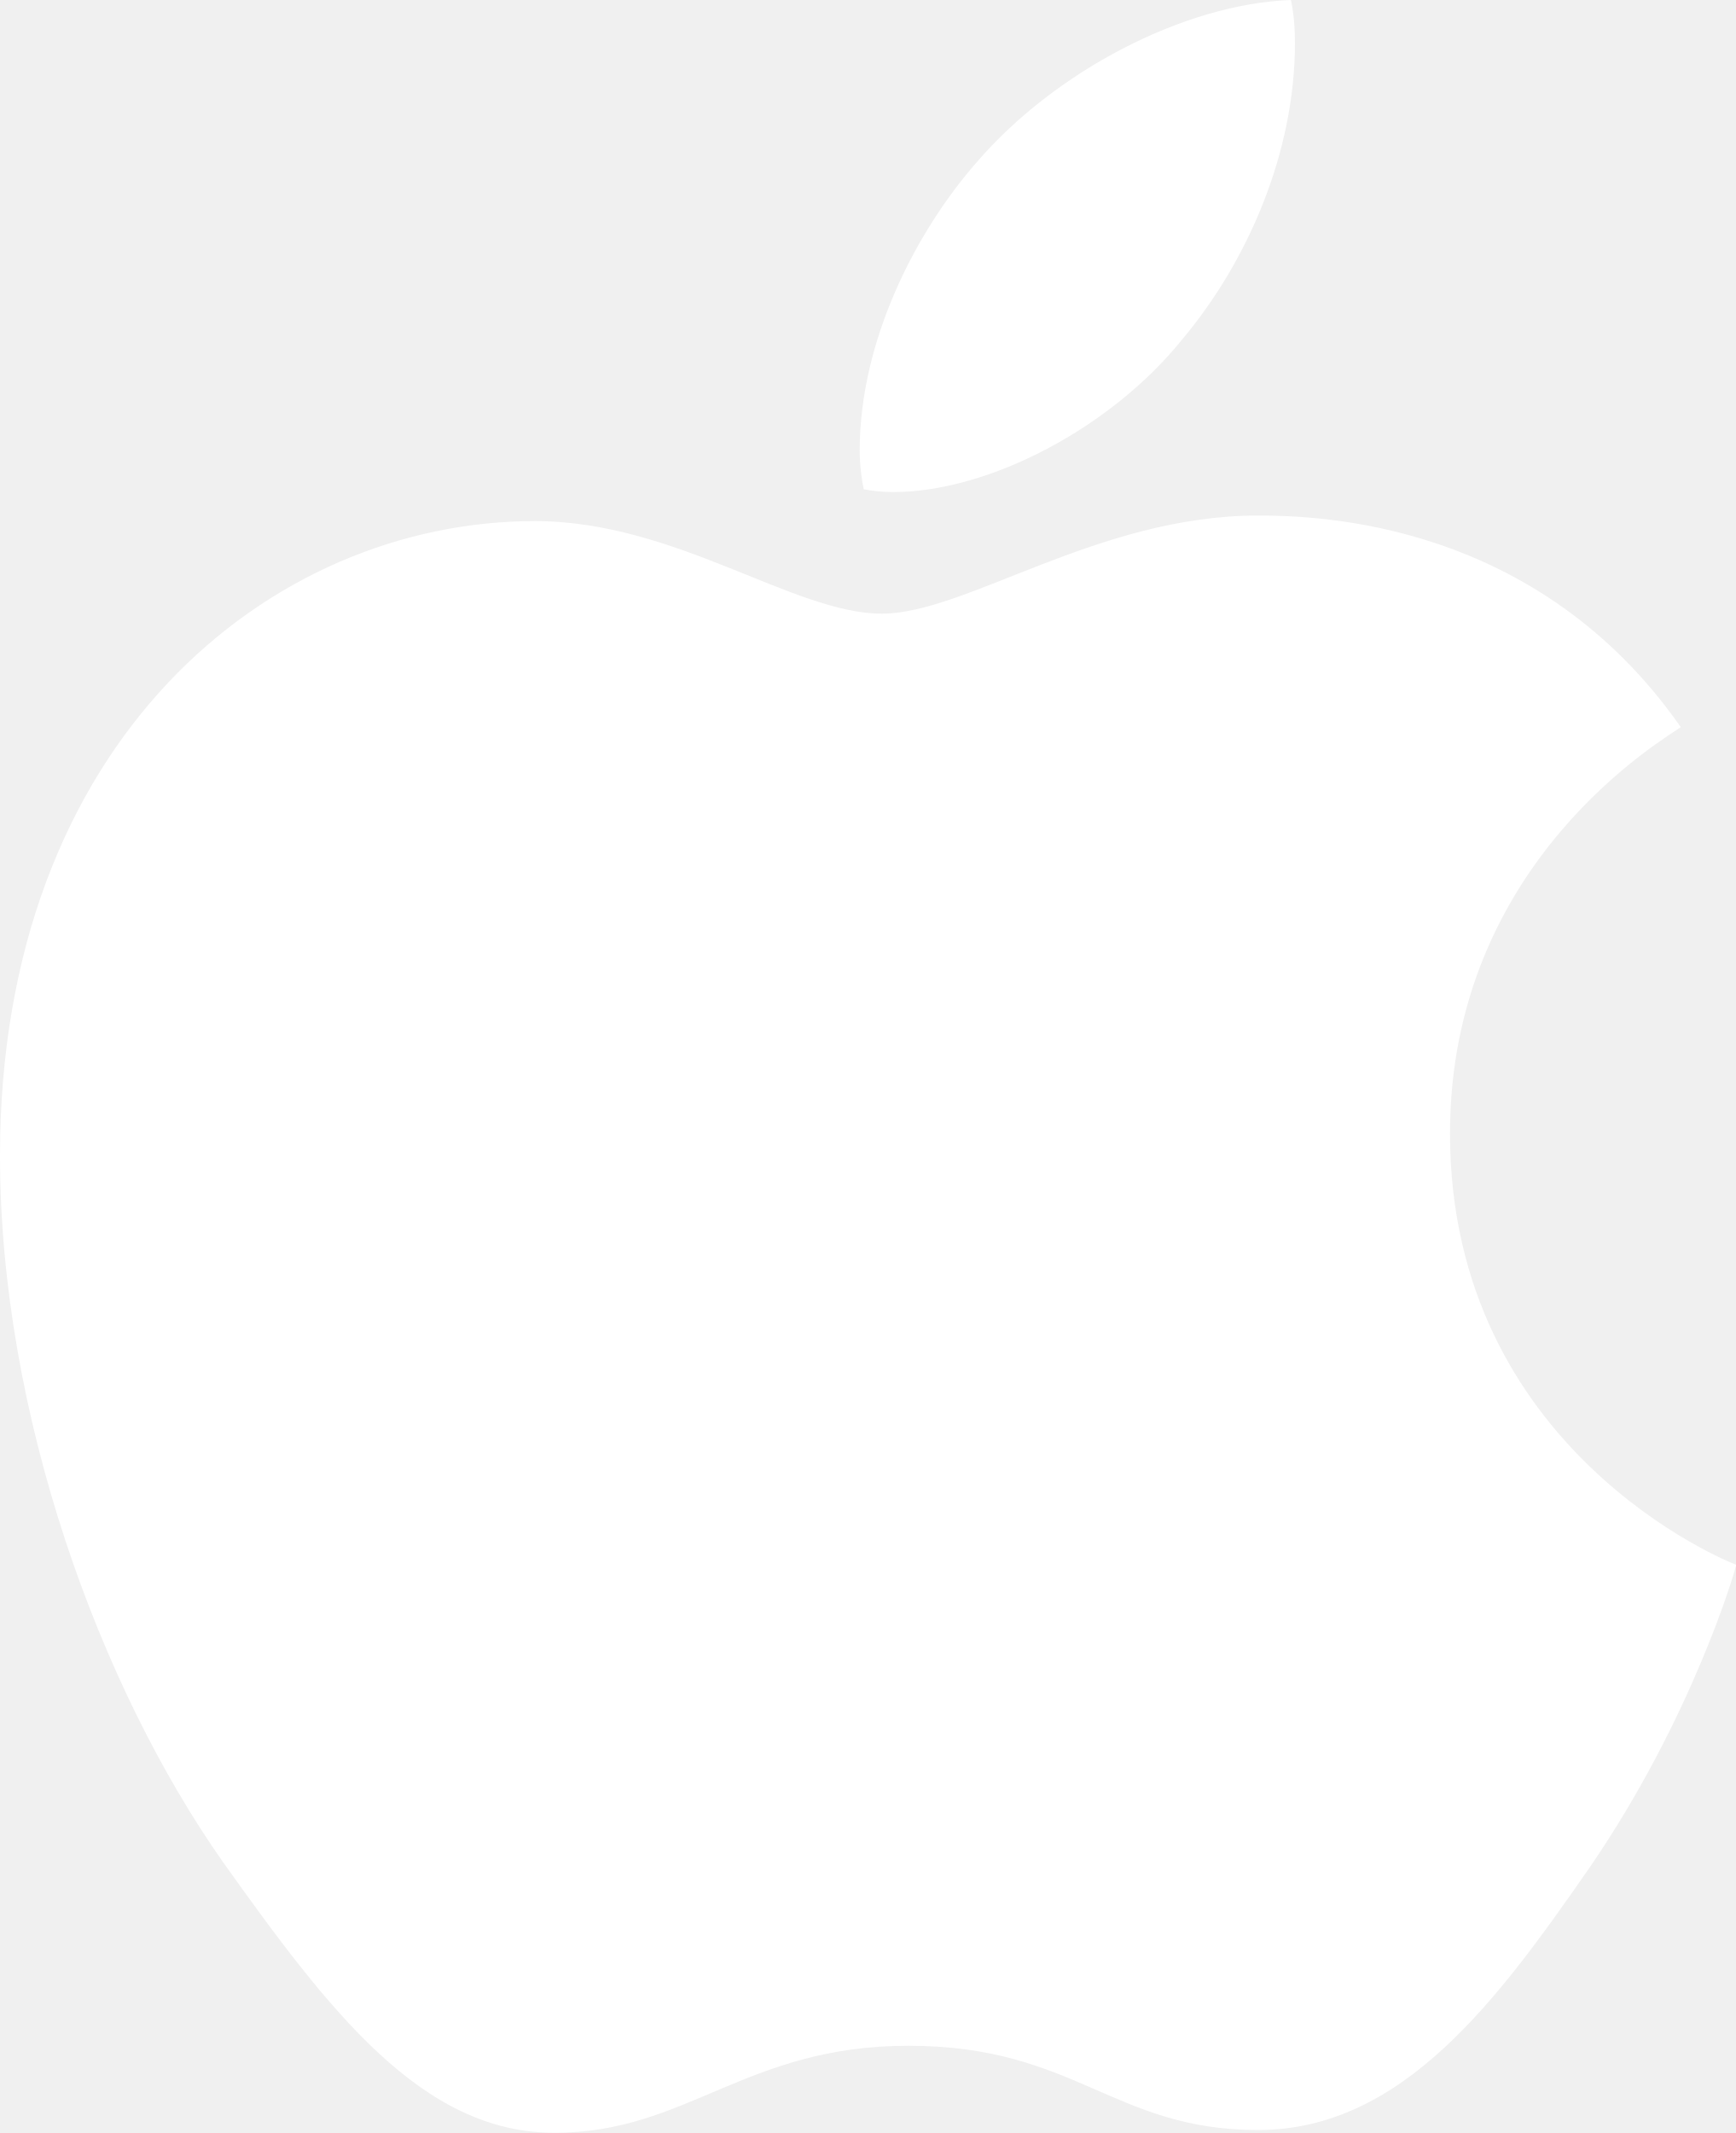
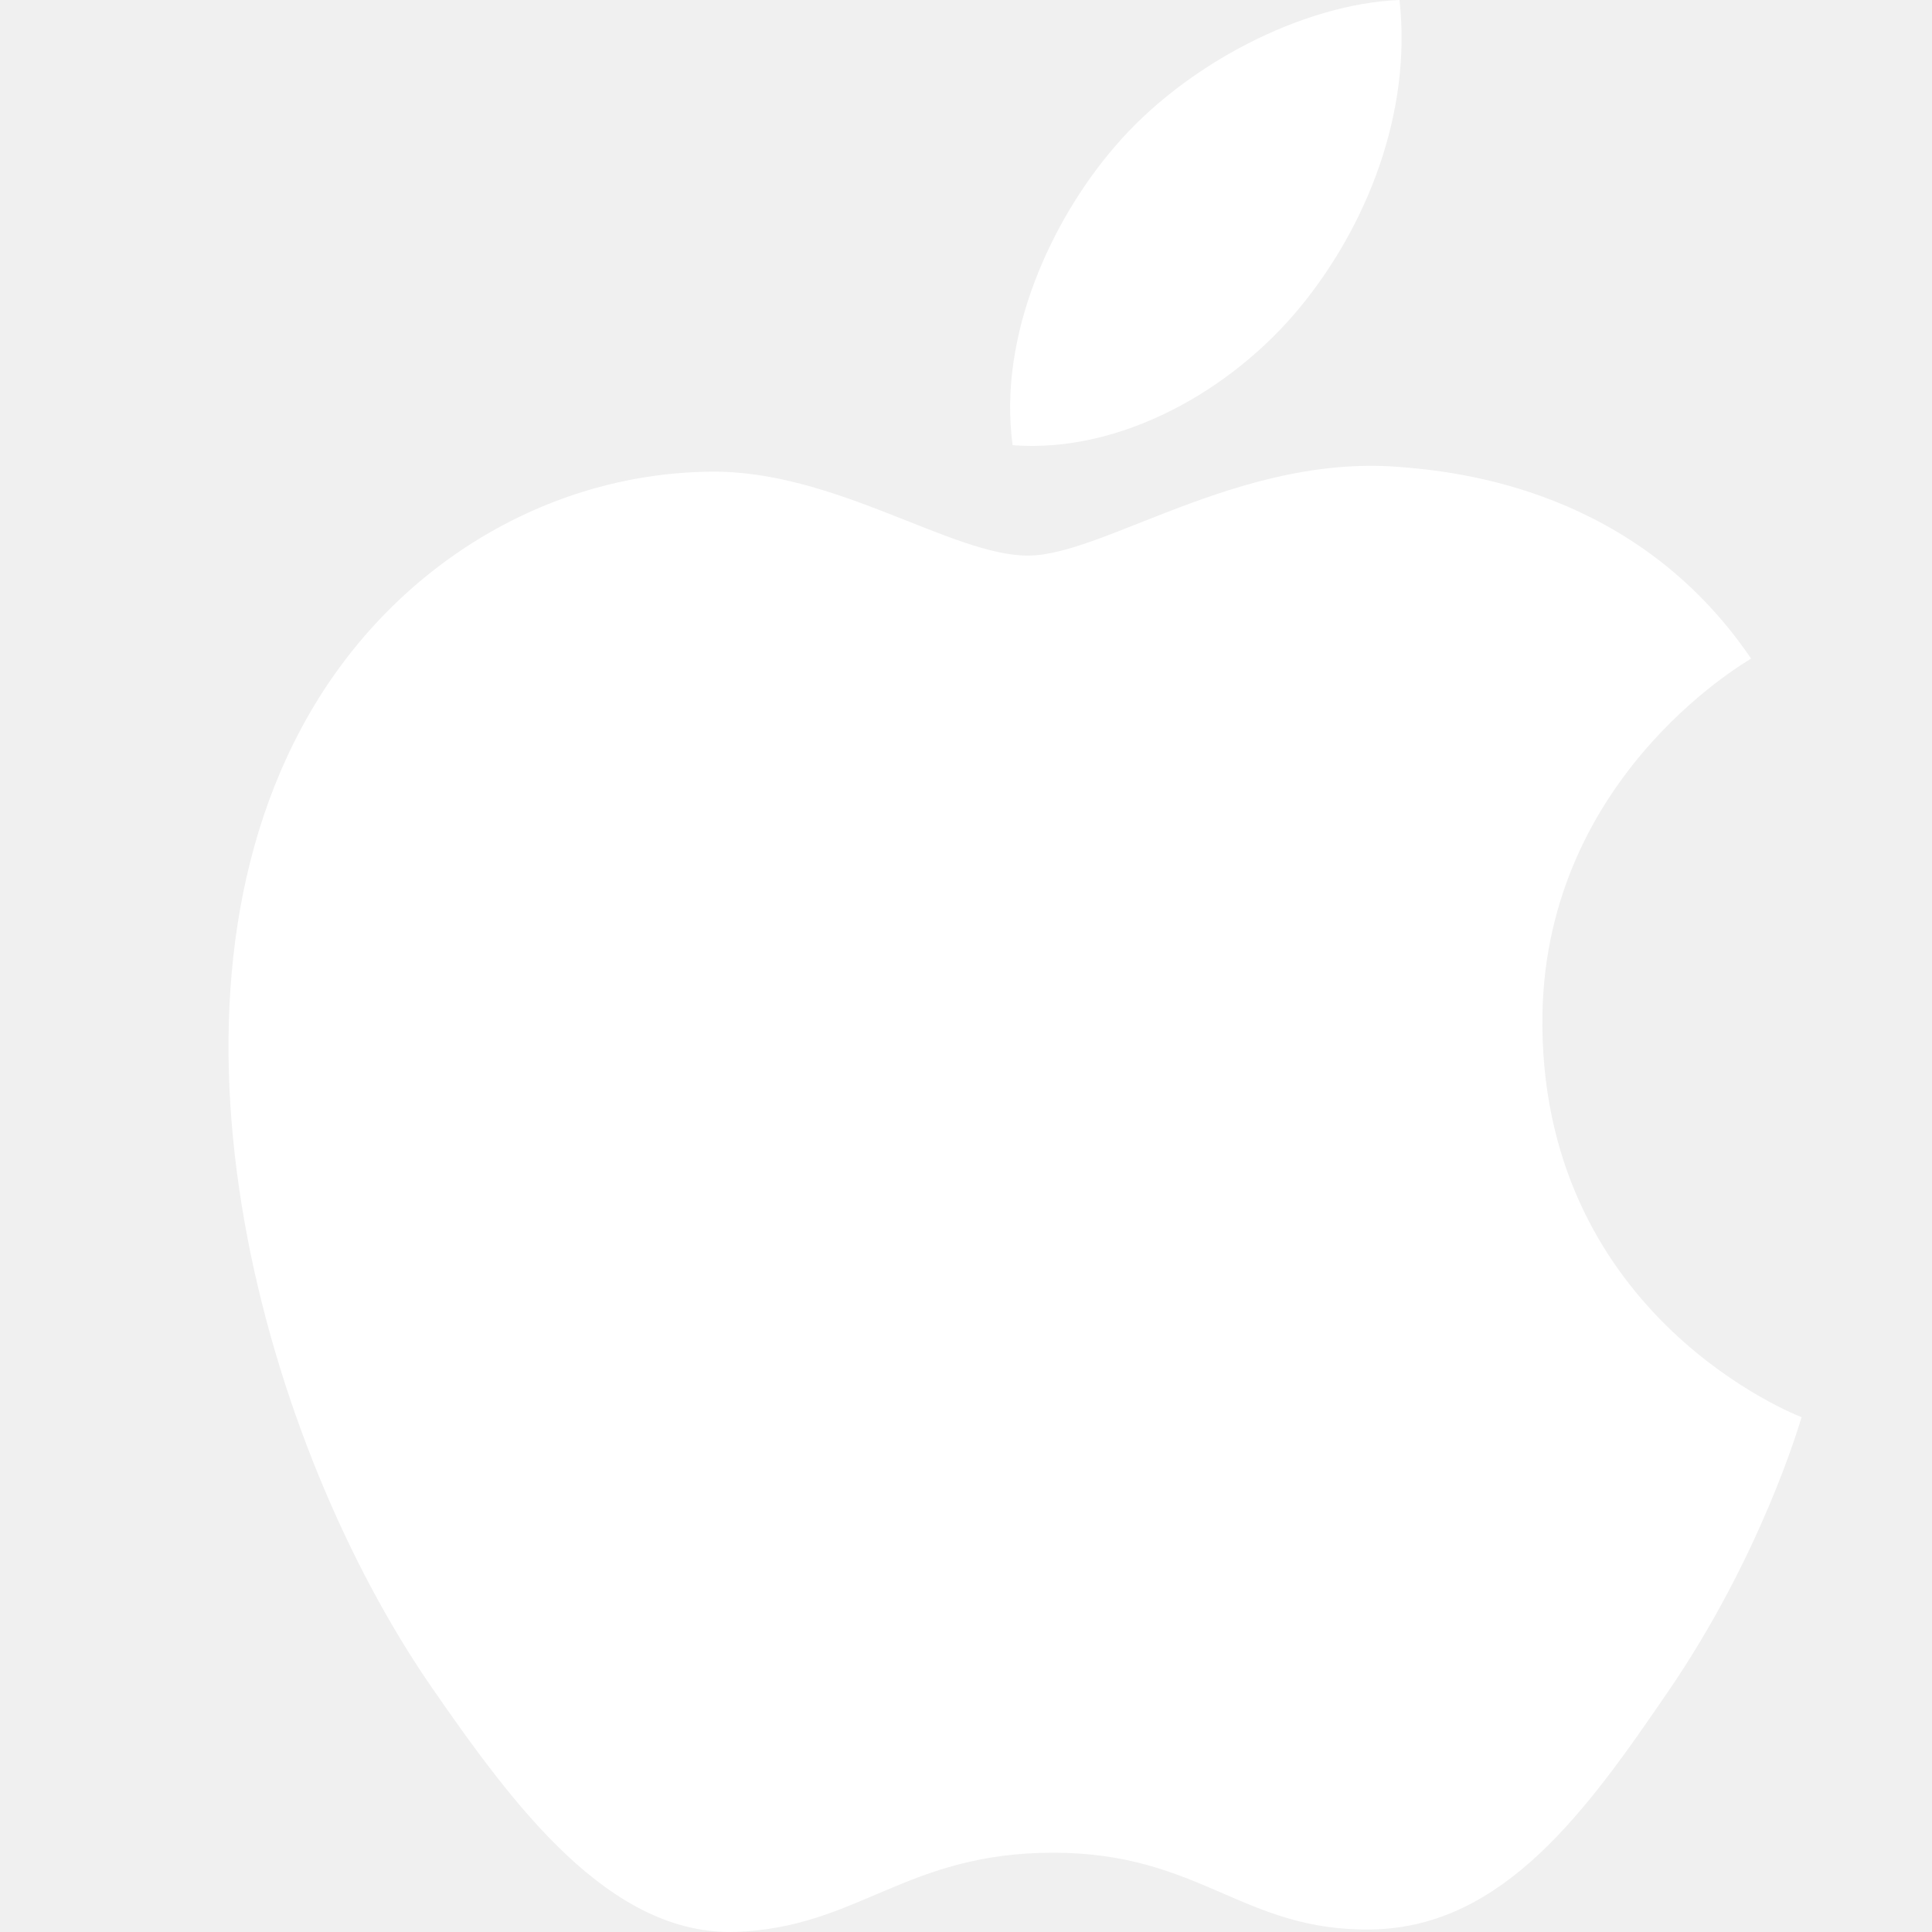
- <svg xmlns="http://www.w3.org/2000/svg" clip-rule="evenodd" fill-rule="evenodd" stroke-linejoin="round" stroke-miterlimit="2" viewBox="0 0 814 1000">
-   <path d="m788.1 340.9c-5.8 4.5-108.2 62.2-108.2 190.5 0 148.4 130.3 200.9 134.2 202.2-.6 3.2-20.7 71.9-68.7 141.9-42.8 61.6-87.5 123.1-155.5 123.1s-85.5-39.5-164-39.5c-76.5 0-103.7 40.8-165.9 40.8s-105.6-57-155.5-127c-57.8-82.2-104.5-209.9-104.5-331.1 0-194.4 126.4-297.5 250.8-297.5 66.1 0 121.2 43.4 162.7 43.4 39.5 0 101.1-46 176.3-46 28.5 0 130.9 2.6 198.3 99.2zm-234-181.5c31.1-36.9 53.1-88.1 53.1-139.3 0-7.1-.6-14.3-1.9-20.1-50.6 1.9-110.8 33.7-147.1 75.8-28.5 32.4-55.1 83.6-55.1 135.5 0 7.8 1.3 15.6 1.9 18.1 3.2.6 8.4 1.3 13.6 1.3 45.4 0 102.5-30.4 135.5-71.3z" fill="#fff" fill-rule="nonzero" />
+ <svg xmlns="http://www.w3.org/2000/svg" enable-background="new 0 0 42.52 42.52" height="42.52" viewBox="0 0 42.52 42.52" width="42.52">
+   <g fill="#fff">
+     <path d="m30.749 10.273c-3.499-.259-6.47 1.955-8.126 1.955-1.683 0-4.273-1.898-7.021-1.847-3.607.052-6.935 2.099-8.795 5.331-3.747 6.504-.956 16.144 2.694 21.424 1.785 2.578 3.915 5.485 6.713 5.381 2.694-.106 3.713-1.742 6.966-1.742 3.254 0 4.172 1.742 7.02 1.689 2.897-.055 4.733-2.633 6.507-5.228 2.052-2.993 2.895-5.893 2.943-6.047-.063-.022-5.648-2.168-5.705-8.602-.051-5.38 4.394-7.967 4.594-8.092-2.522-3.711-6.417-4.12-7.79-4.222z" />
+     <path d="m28.591 6.788c1.485-1.796 2.486-4.298 2.21-6.788-2.138.085-4.727 1.425-6.261 3.221-1.375 1.591-2.583 4.139-2.254 6.577 2.386.183 4.818-1.213 6.305-3.01z" />
+   </g>
</svg>
